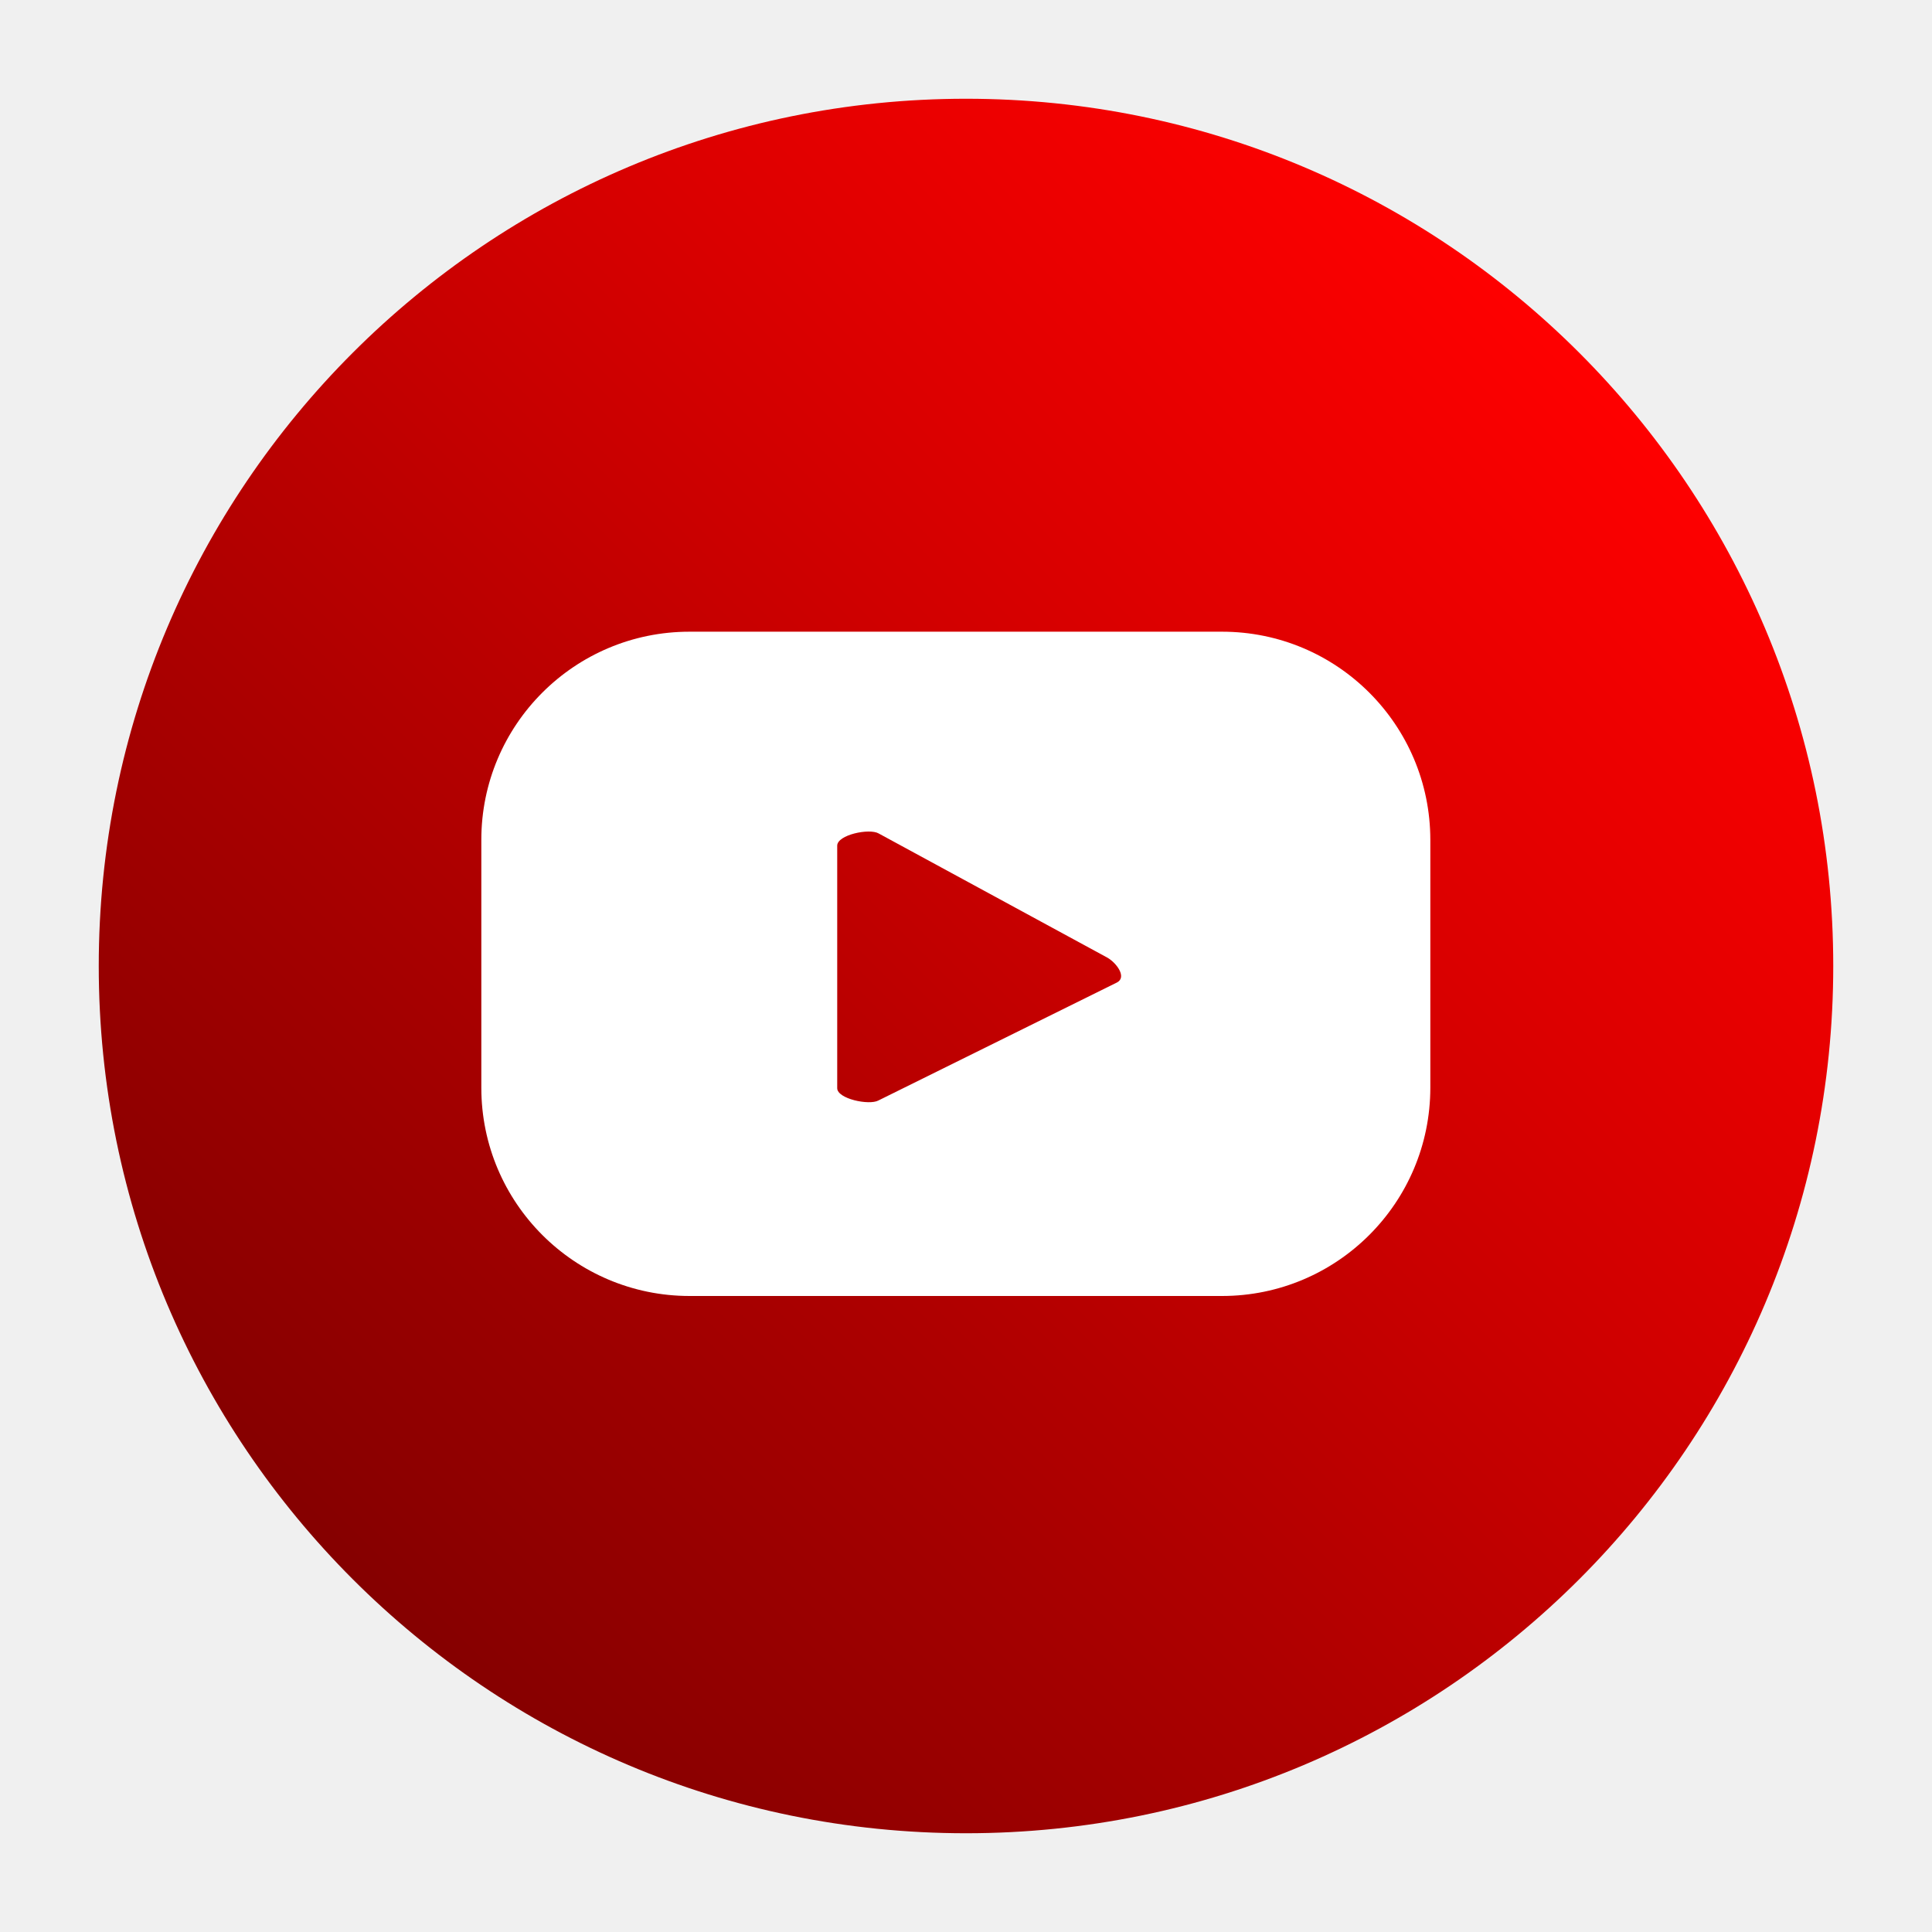
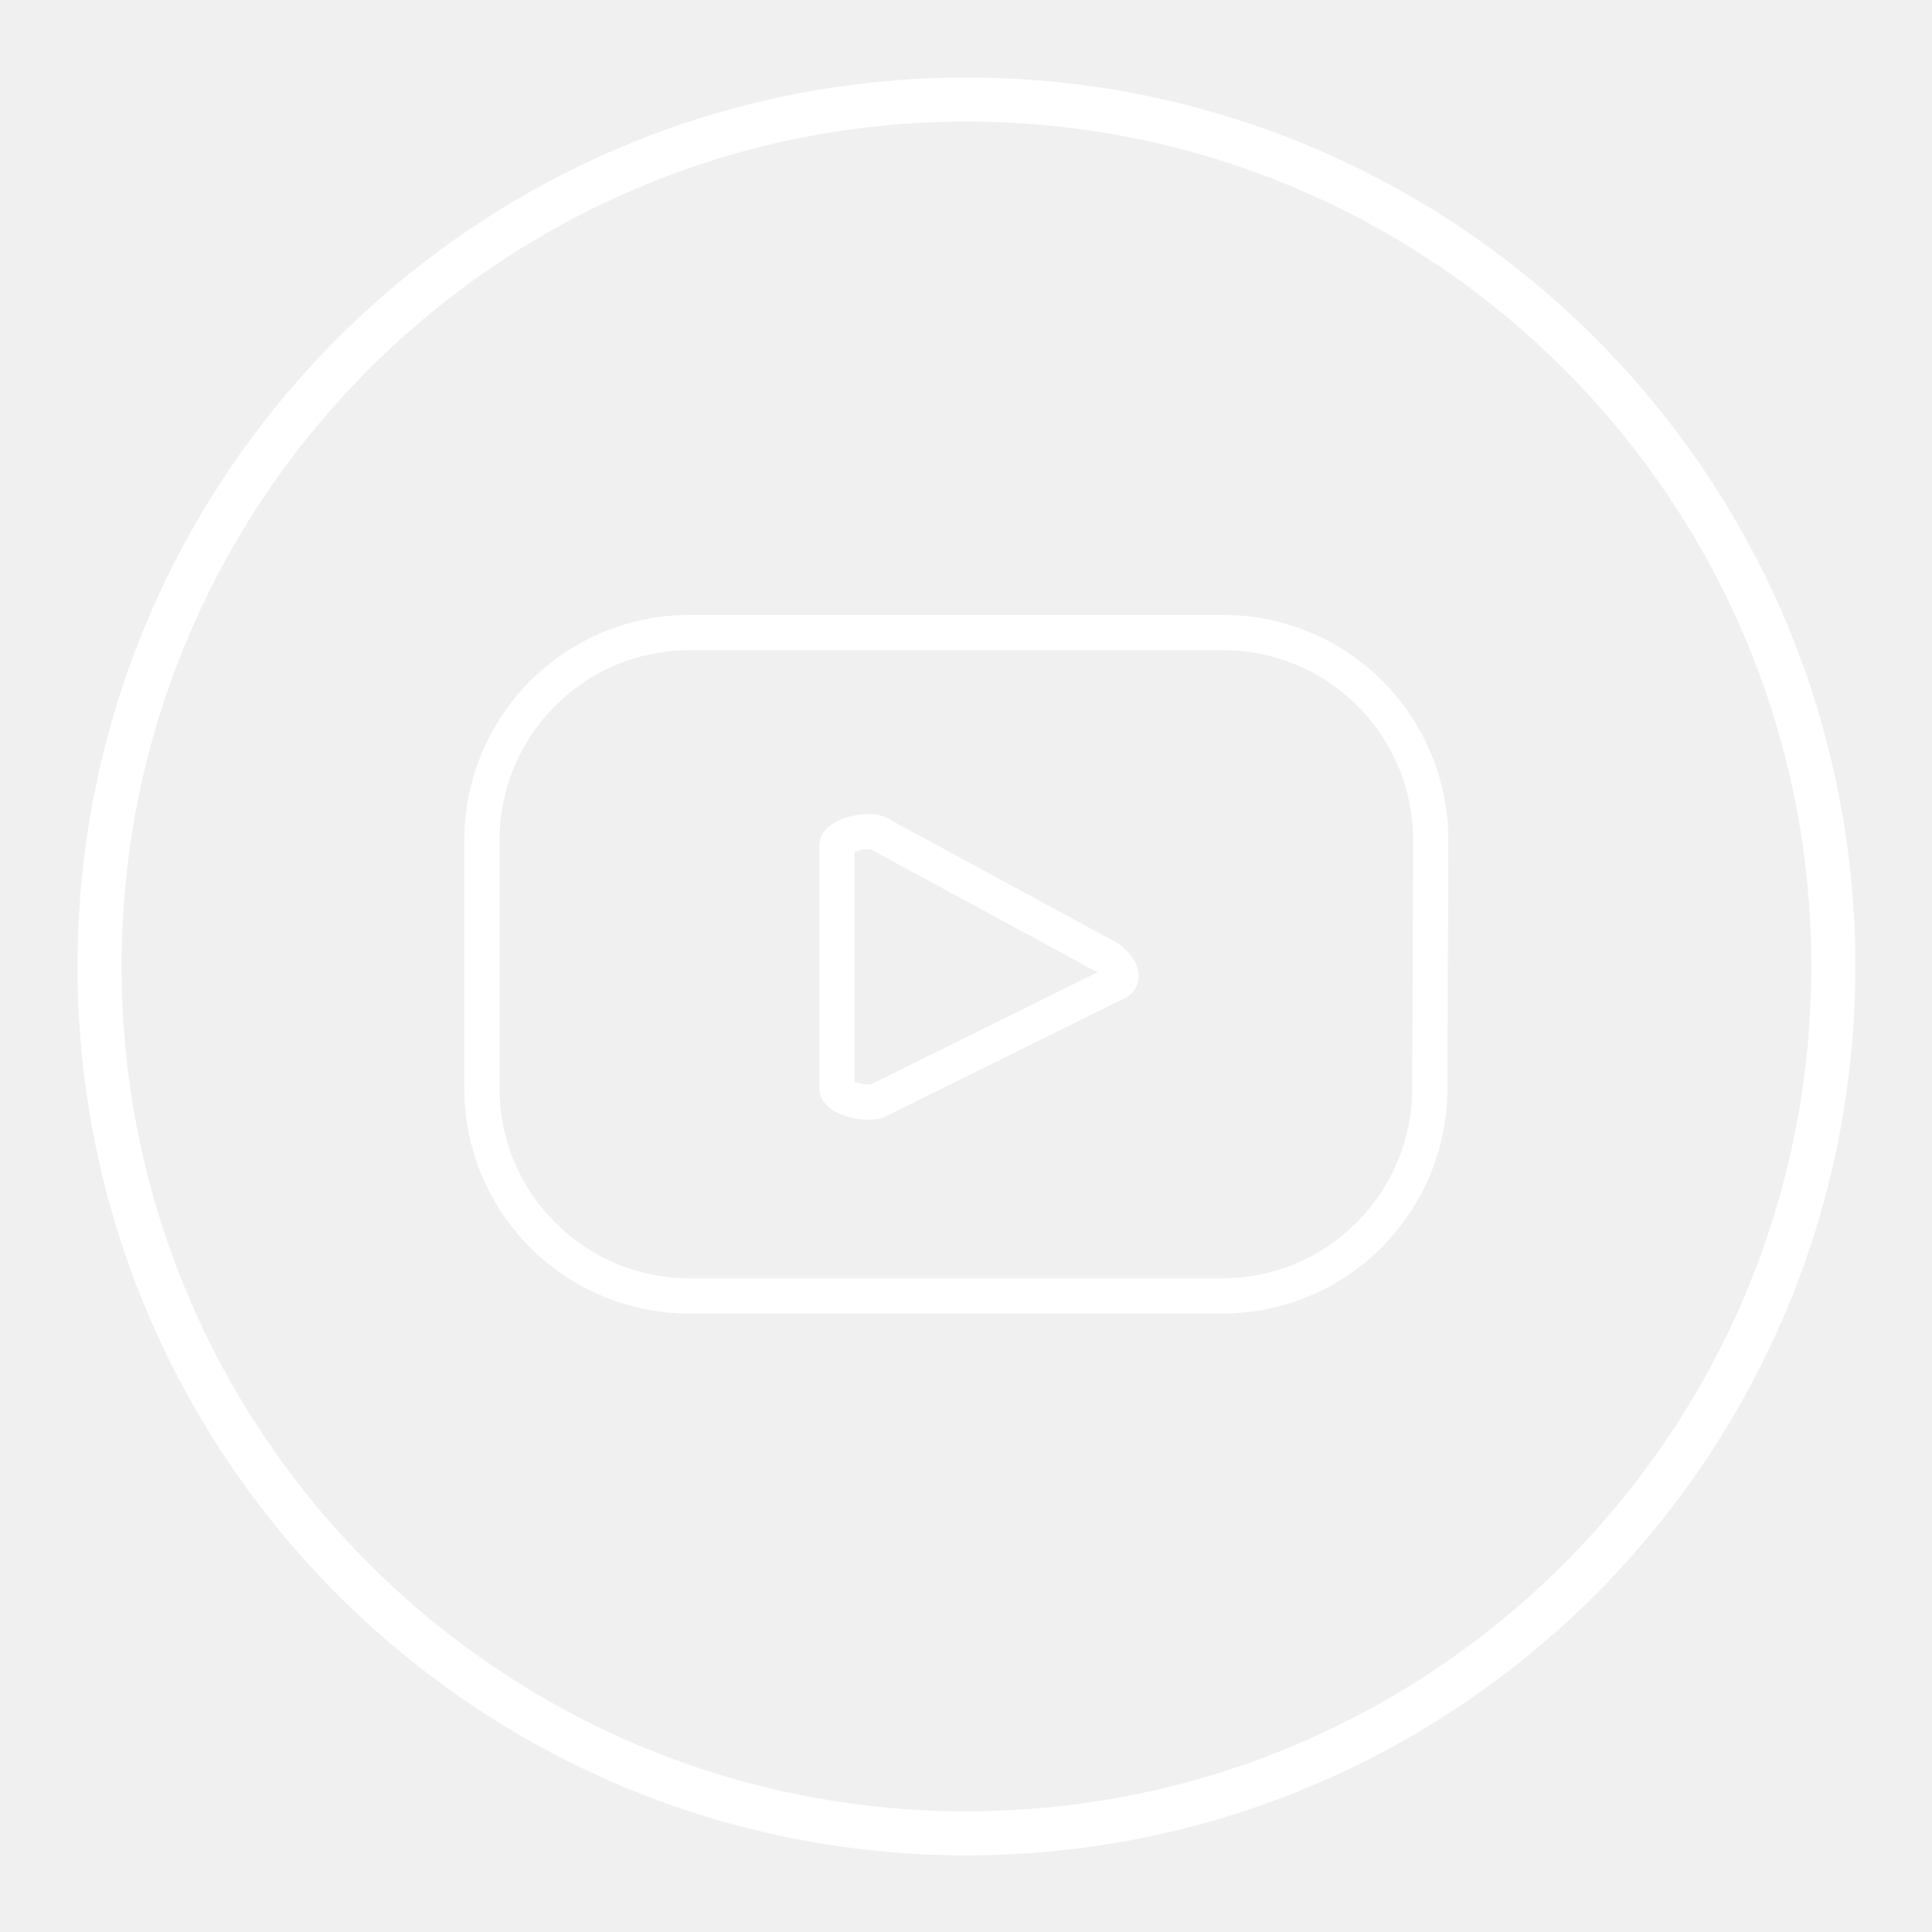
- <svg xmlns="http://www.w3.org/2000/svg" viewBox="0 0 219.32 219.32">
-   <defs>
-     <style>.cls-1{fill:url(#Degradado_sin_nombre_7);}.cls-2{fill:#fff;}</style>
-     <linearGradient id="Degradado_sin_nombre_7" x1="179.27" y1="40.05" x2="40.05" y2="179.27" gradientUnits="userSpaceOnUse">
-       <stop offset="0" stop-color="red" />
-       <stop offset="1" stop-color="#850000" />
-     </linearGradient>
-   </defs>
+ <svg xmlns="http://www.w3.org/2000/svg" version="1.1" id="Layer_1" x="0px" y="0px" viewBox="0 0 219.3 219.3" style="enable-background:new 0 0 219.3 219.3;" xml:space="preserve">
+   <style type="text/css">
+ 	.st0{fill:none;stroke:#FFFFFF;stroke-width:5;stroke-miterlimit:10;}
+ 	.st1{fill:none;stroke:#FFFFFF;stroke-width:4;stroke-miterlimit:10;}
+ </style>
  <g id="ELEMENTS">
-     <circle class="cls-1" cx="109.66" cy="109.66" r="98.45" />
-     <path class="cls-2" d="M162.37,95.35a23.64,23.64,0,0,0-23.64-23.64H78.28A23.63,23.63,0,0,0,54.64,95.35v28.13a23.64,23.64,0,0,0,23.64,23.64h60.45a23.65,23.65,0,0,0,23.64-23.64Zm-35.55,16.17L99.71,124.93c-1.06.57-4.67-.19-4.67-1.4V96c0-1.23,3.64-2,4.7-1.39l26,14.12C126.78,109.35,127.92,110.92,126.82,111.52Z" />
+     <circle class="st0" cx="109.7" cy="109.7" r="98.4" />
+     <path class="st1" d="M162.4,95.4c0-13.1-10.6-23.6-23.6-23.6l0,0H78.3c-13.1,0-23.6,10.6-23.6,23.6l0,0v28.1   c0,13.1,10.6,23.6,23.6,23.6l0,0h60.4c13.1,0,23.6-10.6,23.6-23.6L162.4,95.4L162.4,95.4z M126.8,111.5l-27.1,13.4   c-1.1,0.6-4.7-0.2-4.7-1.4V96c0-1.2,3.6-2,4.7-1.4l26,14.1C126.8,109.4,127.9,110.9,126.8,111.5z" />
  </g>
</svg>
